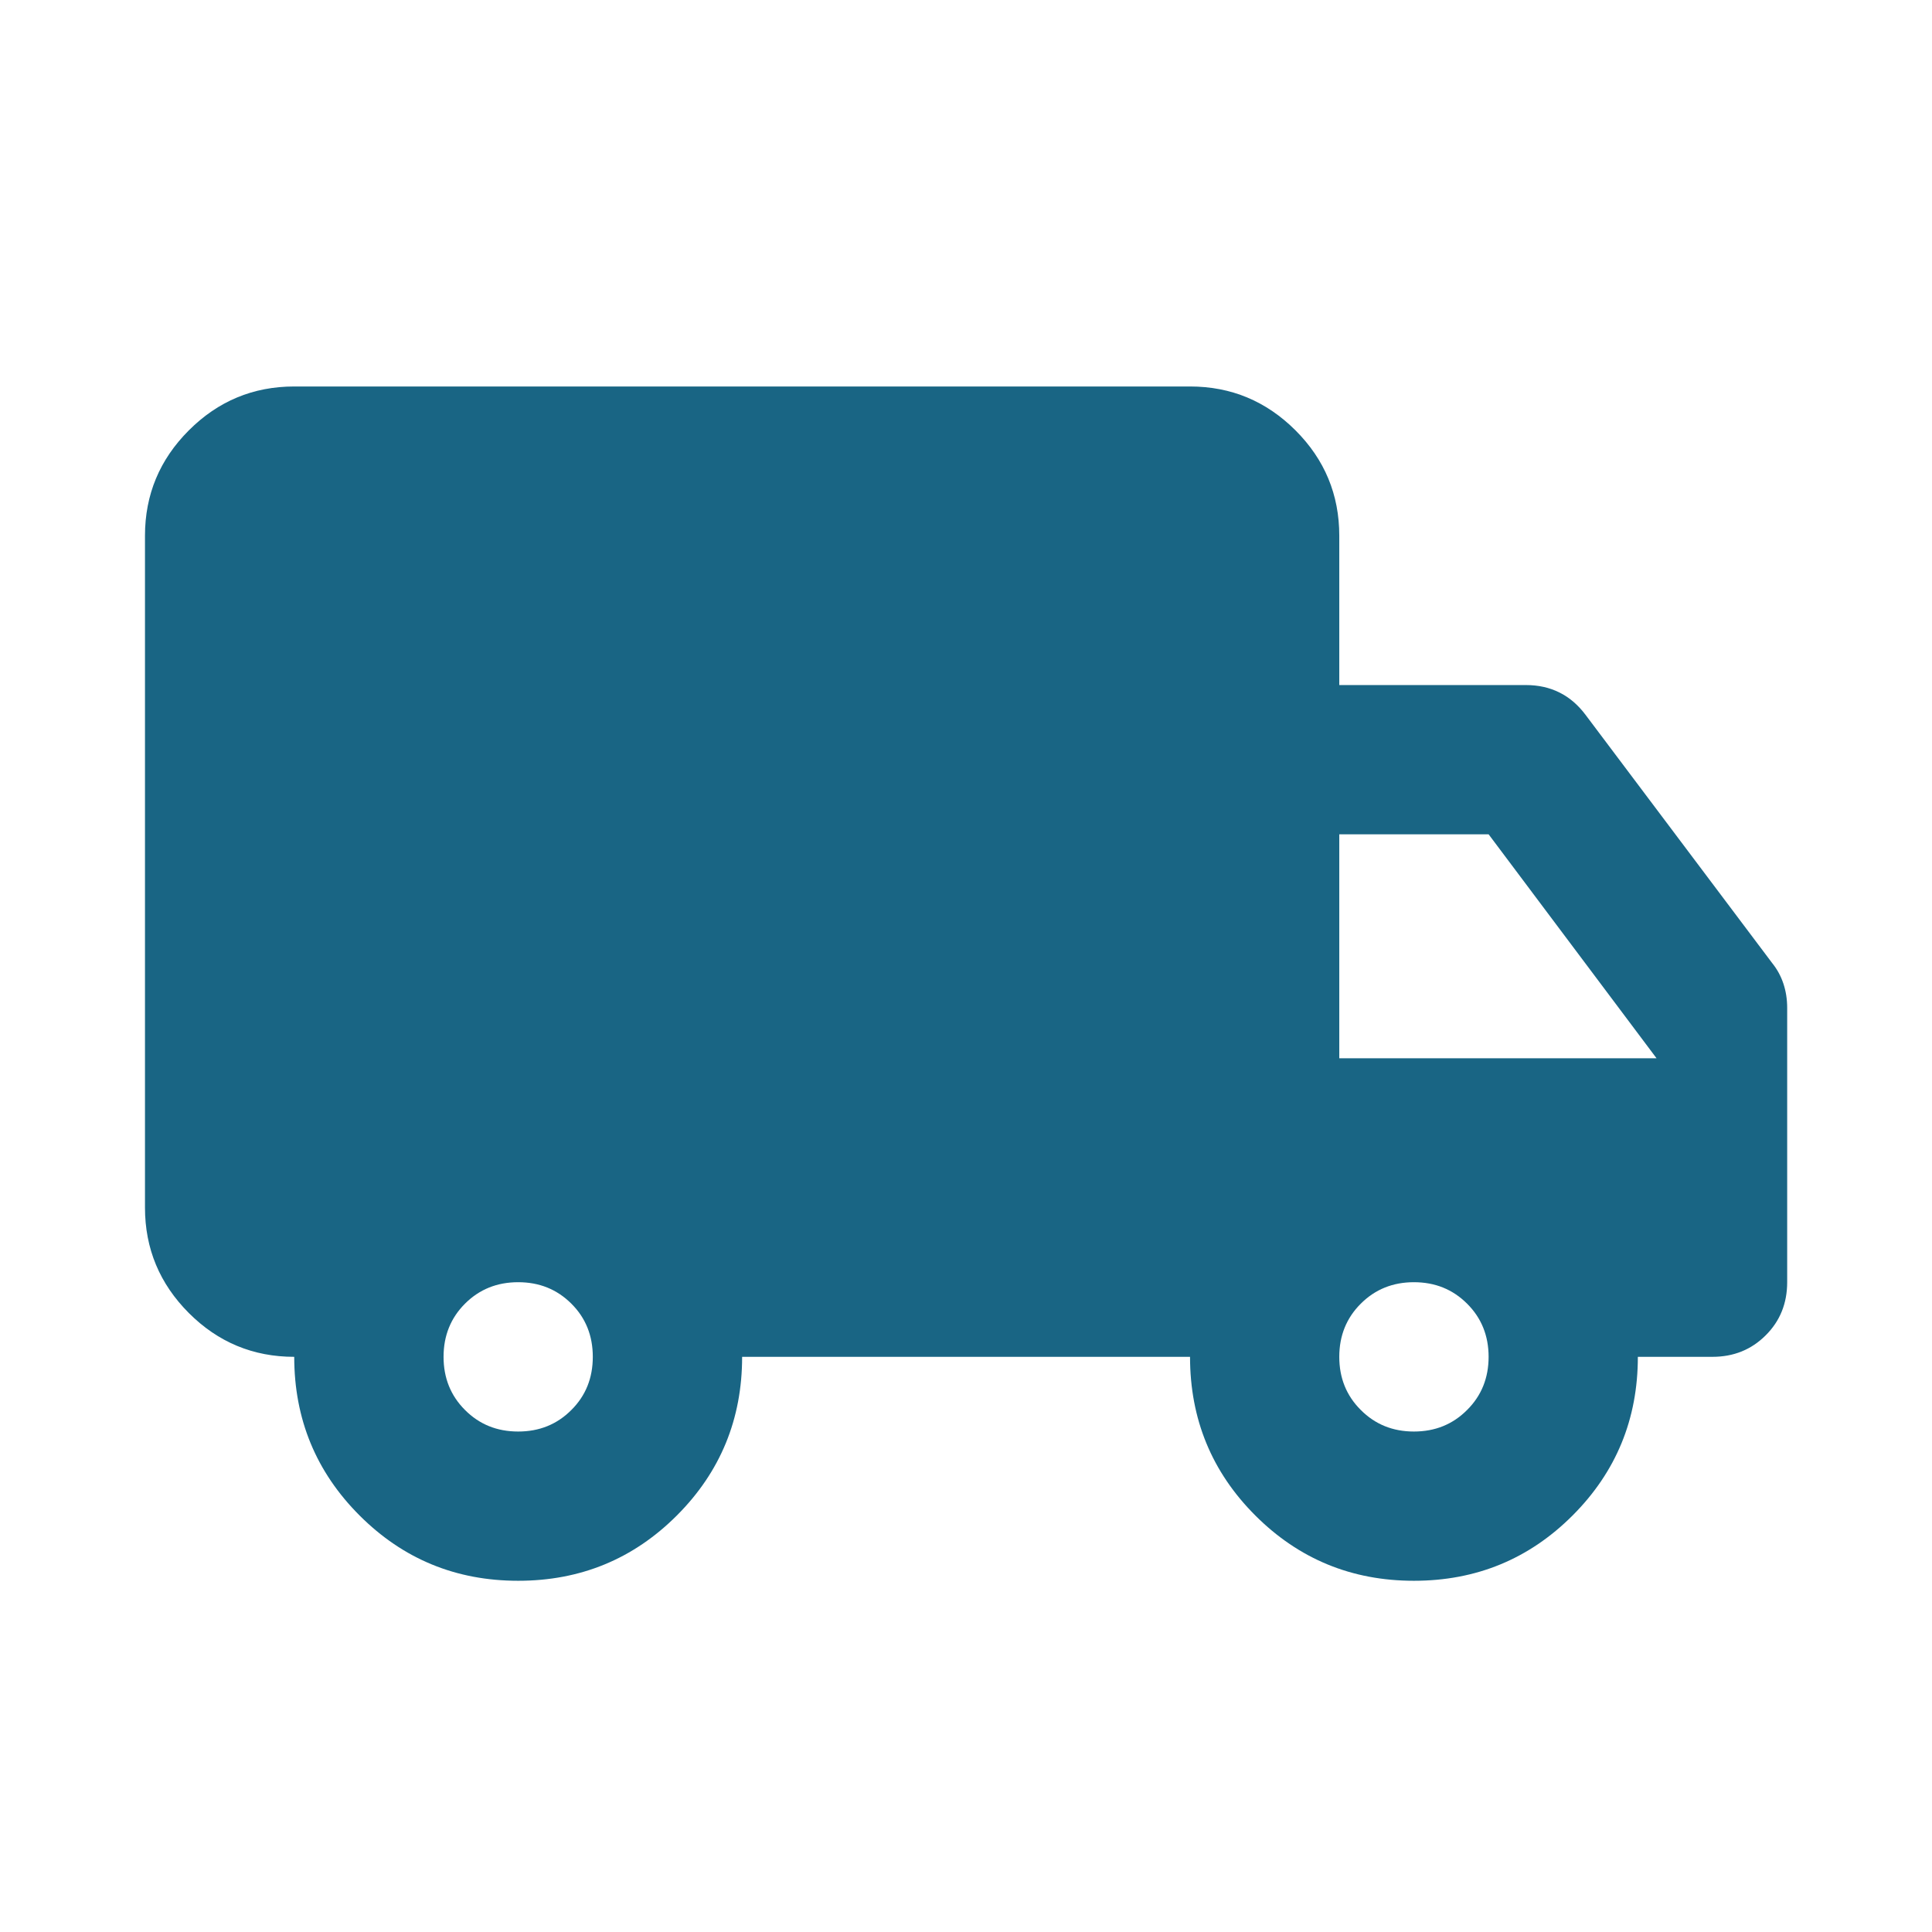
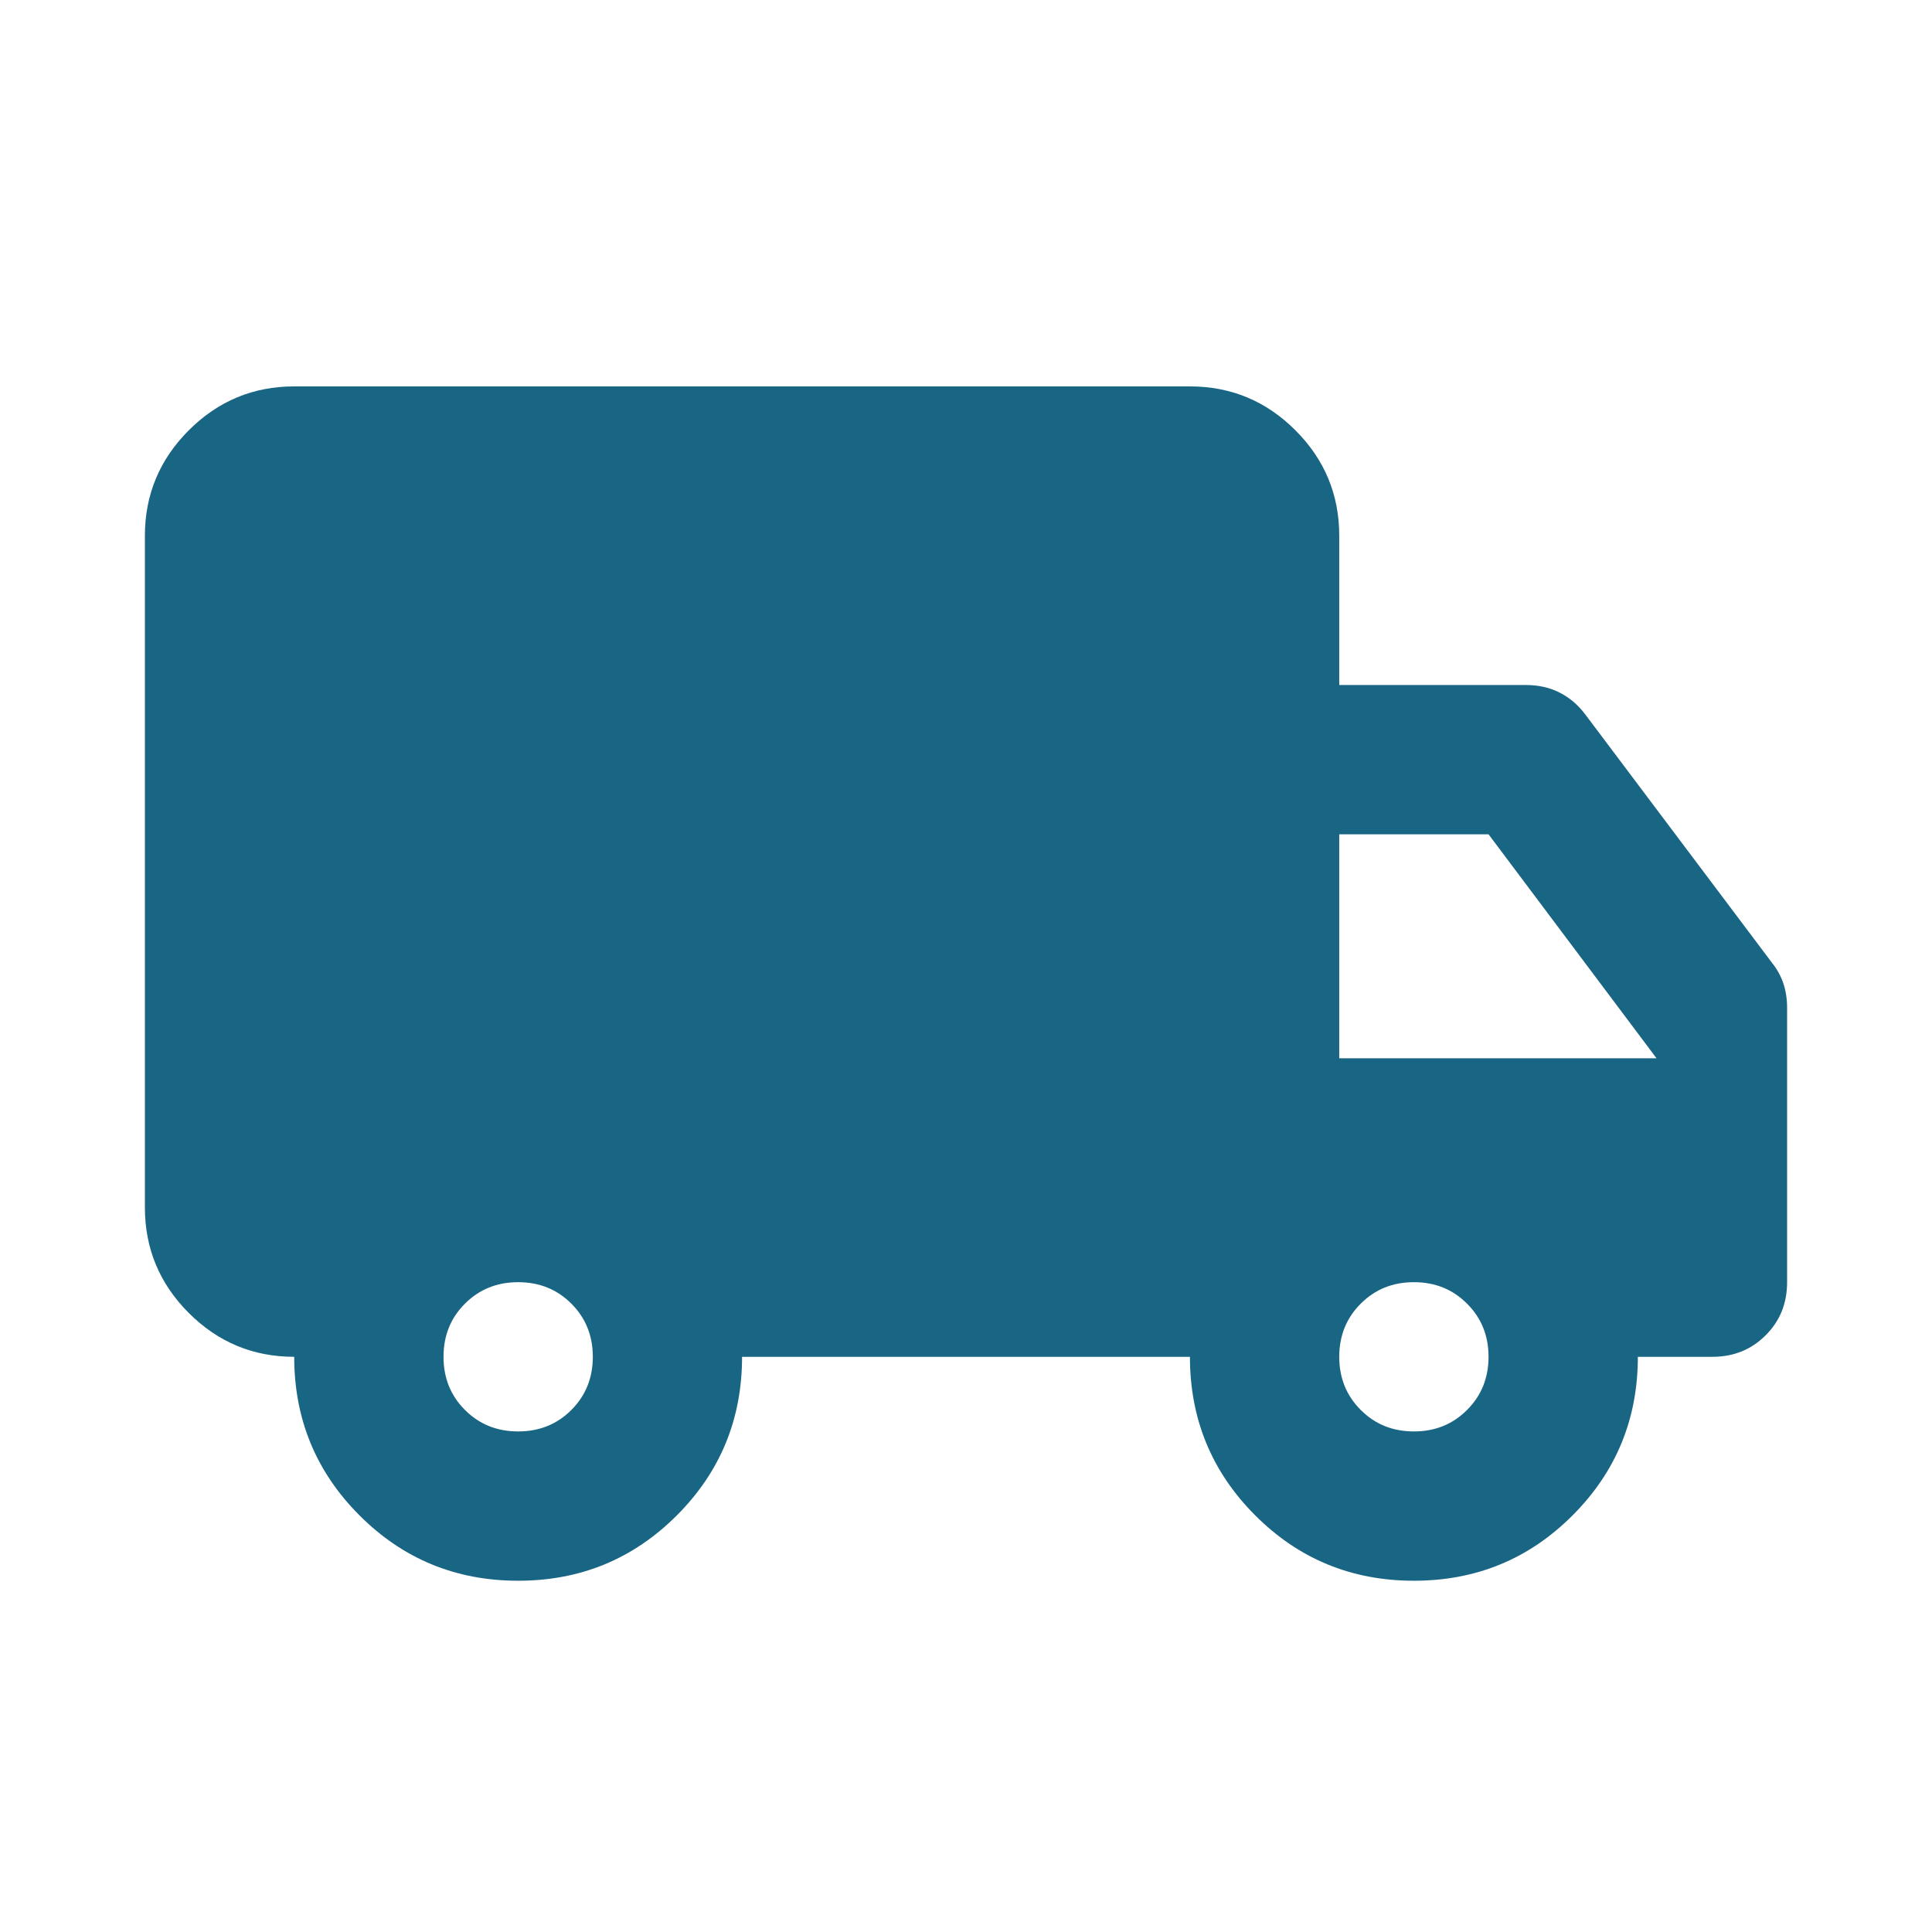
- <svg xmlns="http://www.w3.org/2000/svg" width="24" height="24" viewBox="0 0 24 24" fill="none">
-   <mask id="mask0_1808_320956" style="mask-type:alpha" maskUnits="userSpaceOnUse" x="0" y="0" width="24" height="24">
-     <rect width="24" height="24" fill="#D9D9D9" />
-   </mask>
-   <g mask="url(#mask0_1808_320956)">
-     <path d="M6.437 19.637C5.664 19.637 5.008 19.367 4.467 18.826C3.926 18.285 3.655 17.628 3.655 16.855C3.145 16.855 2.709 16.674 2.346 16.311C1.983 15.947 1.801 15.511 1.801 15.001V6.655C1.801 6.145 1.983 5.709 2.346 5.346C2.709 4.983 3.145 4.801 3.655 4.801H14.783C15.293 4.801 15.729 4.983 16.093 5.346C16.456 5.709 16.637 6.145 16.637 6.655V8.51H18.955C19.11 8.51 19.249 8.541 19.373 8.603C19.496 8.664 19.604 8.757 19.697 8.881L22.015 11.964C22.077 12.041 22.123 12.126 22.154 12.219C22.185 12.312 22.201 12.412 22.201 12.52V15.928C22.201 16.191 22.112 16.411 21.934 16.588C21.756 16.766 21.536 16.855 21.273 16.855H20.346C20.346 17.628 20.076 18.285 19.535 18.826C18.994 19.367 18.337 19.637 17.564 19.637C16.792 19.637 16.135 19.367 15.594 18.826C15.053 18.285 14.783 17.628 14.783 16.855H9.219C9.219 17.628 8.949 18.285 8.408 18.826C7.867 19.367 7.21 19.637 6.437 19.637ZM6.437 17.783C6.7 17.783 6.92 17.694 7.098 17.515C7.276 17.338 7.364 17.118 7.364 16.855C7.364 16.593 7.276 16.372 7.098 16.195C6.92 16.017 6.7 15.928 6.437 15.928C6.174 15.928 5.954 16.017 5.776 16.195C5.599 16.372 5.51 16.593 5.51 16.855C5.51 17.118 5.599 17.338 5.776 17.515C5.954 17.694 6.174 17.783 6.437 17.783ZM17.564 17.783C17.827 17.783 18.047 17.694 18.225 17.515C18.403 17.338 18.492 17.118 18.492 16.855C18.492 16.593 18.403 16.372 18.225 16.195C18.047 16.017 17.827 15.928 17.564 15.928C17.302 15.928 17.082 16.017 16.904 16.195C16.726 16.372 16.637 16.593 16.637 16.855C16.637 17.118 16.726 17.338 16.904 17.515C17.082 17.694 17.302 17.783 17.564 17.783ZM16.637 13.146H20.578L18.492 10.364H16.637V13.146Z" fill="#196584" />
+ <svg xmlns="http://www.w3.org/2000/svg" width="32" height="32" viewBox="0 0 32 32" fill="none">
+   <g id="Icon">
+     <mask id="mask0_2983_244781" style="mask-type:alpha" maskUnits="userSpaceOnUse" x="0" y="0" width="32" height="32">
+       <rect id="Bounding box" width="32" height="32" fill="#D9D9D9" />
+     </mask>
+     <g mask="url(#mask0_2983_244781)">
+       <path id="local_shipping" d="M8.582 26.182C7.552 26.182 6.676 25.822 5.955 25.1C5.234 24.379 4.873 23.503 4.873 22.473C4.193 22.473 3.611 22.231 3.127 21.747C2.643 21.263 2.4 20.68 2.4 20V8.873C2.4 8.193 2.643 7.611 3.127 7.127C3.611 6.643 4.193 6.4 4.873 6.4H19.709C20.39 6.4 20.972 6.643 21.456 7.127C21.94 7.611 22.182 8.193 22.182 8.873V11.346H25.273C25.479 11.346 25.665 11.387 25.829 11.47C25.994 11.552 26.139 11.675 26.262 11.84L29.353 15.951C29.436 16.054 29.497 16.168 29.539 16.291C29.58 16.415 29.6 16.549 29.6 16.693V21.237C29.6 21.587 29.482 21.881 29.244 22.117C29.008 22.354 28.714 22.473 28.364 22.473H27.128C27.128 23.503 26.767 24.379 26.046 25.1C25.325 25.822 24.449 26.182 23.419 26.182C22.388 26.182 21.512 25.822 20.791 25.1C20.07 24.379 19.709 23.503 19.709 22.473H12.291C12.291 23.503 11.931 24.379 11.21 25.1C10.488 25.822 9.613 26.182 8.582 26.182ZM8.582 23.709C8.933 23.709 9.226 23.591 9.464 23.353C9.7 23.117 9.819 22.823 9.819 22.473C9.819 22.123 9.7 21.829 9.464 21.593C9.226 21.355 8.933 21.237 8.582 21.237C8.232 21.237 7.938 21.355 7.701 21.593C7.464 21.829 7.346 22.123 7.346 22.473C7.346 22.823 7.464 23.117 7.701 23.353C7.938 23.591 8.232 23.709 8.582 23.709ZM23.419 23.709C23.769 23.709 24.062 23.591 24.299 23.353C24.536 23.117 24.655 22.823 24.655 22.473C24.655 22.123 24.536 21.829 24.299 21.593C24.062 21.355 23.769 21.237 23.419 21.237C23.068 21.237 22.775 21.355 22.538 21.593C22.301 21.829 22.182 22.123 22.182 22.473C22.182 22.823 22.301 23.117 22.538 23.353C22.775 23.591 23.068 23.709 23.419 23.709ZM22.182 17.528H27.437L24.655 13.819H22.182V17.528Z" fill="#196584" />
+     </g>
  </g>
</svg>
